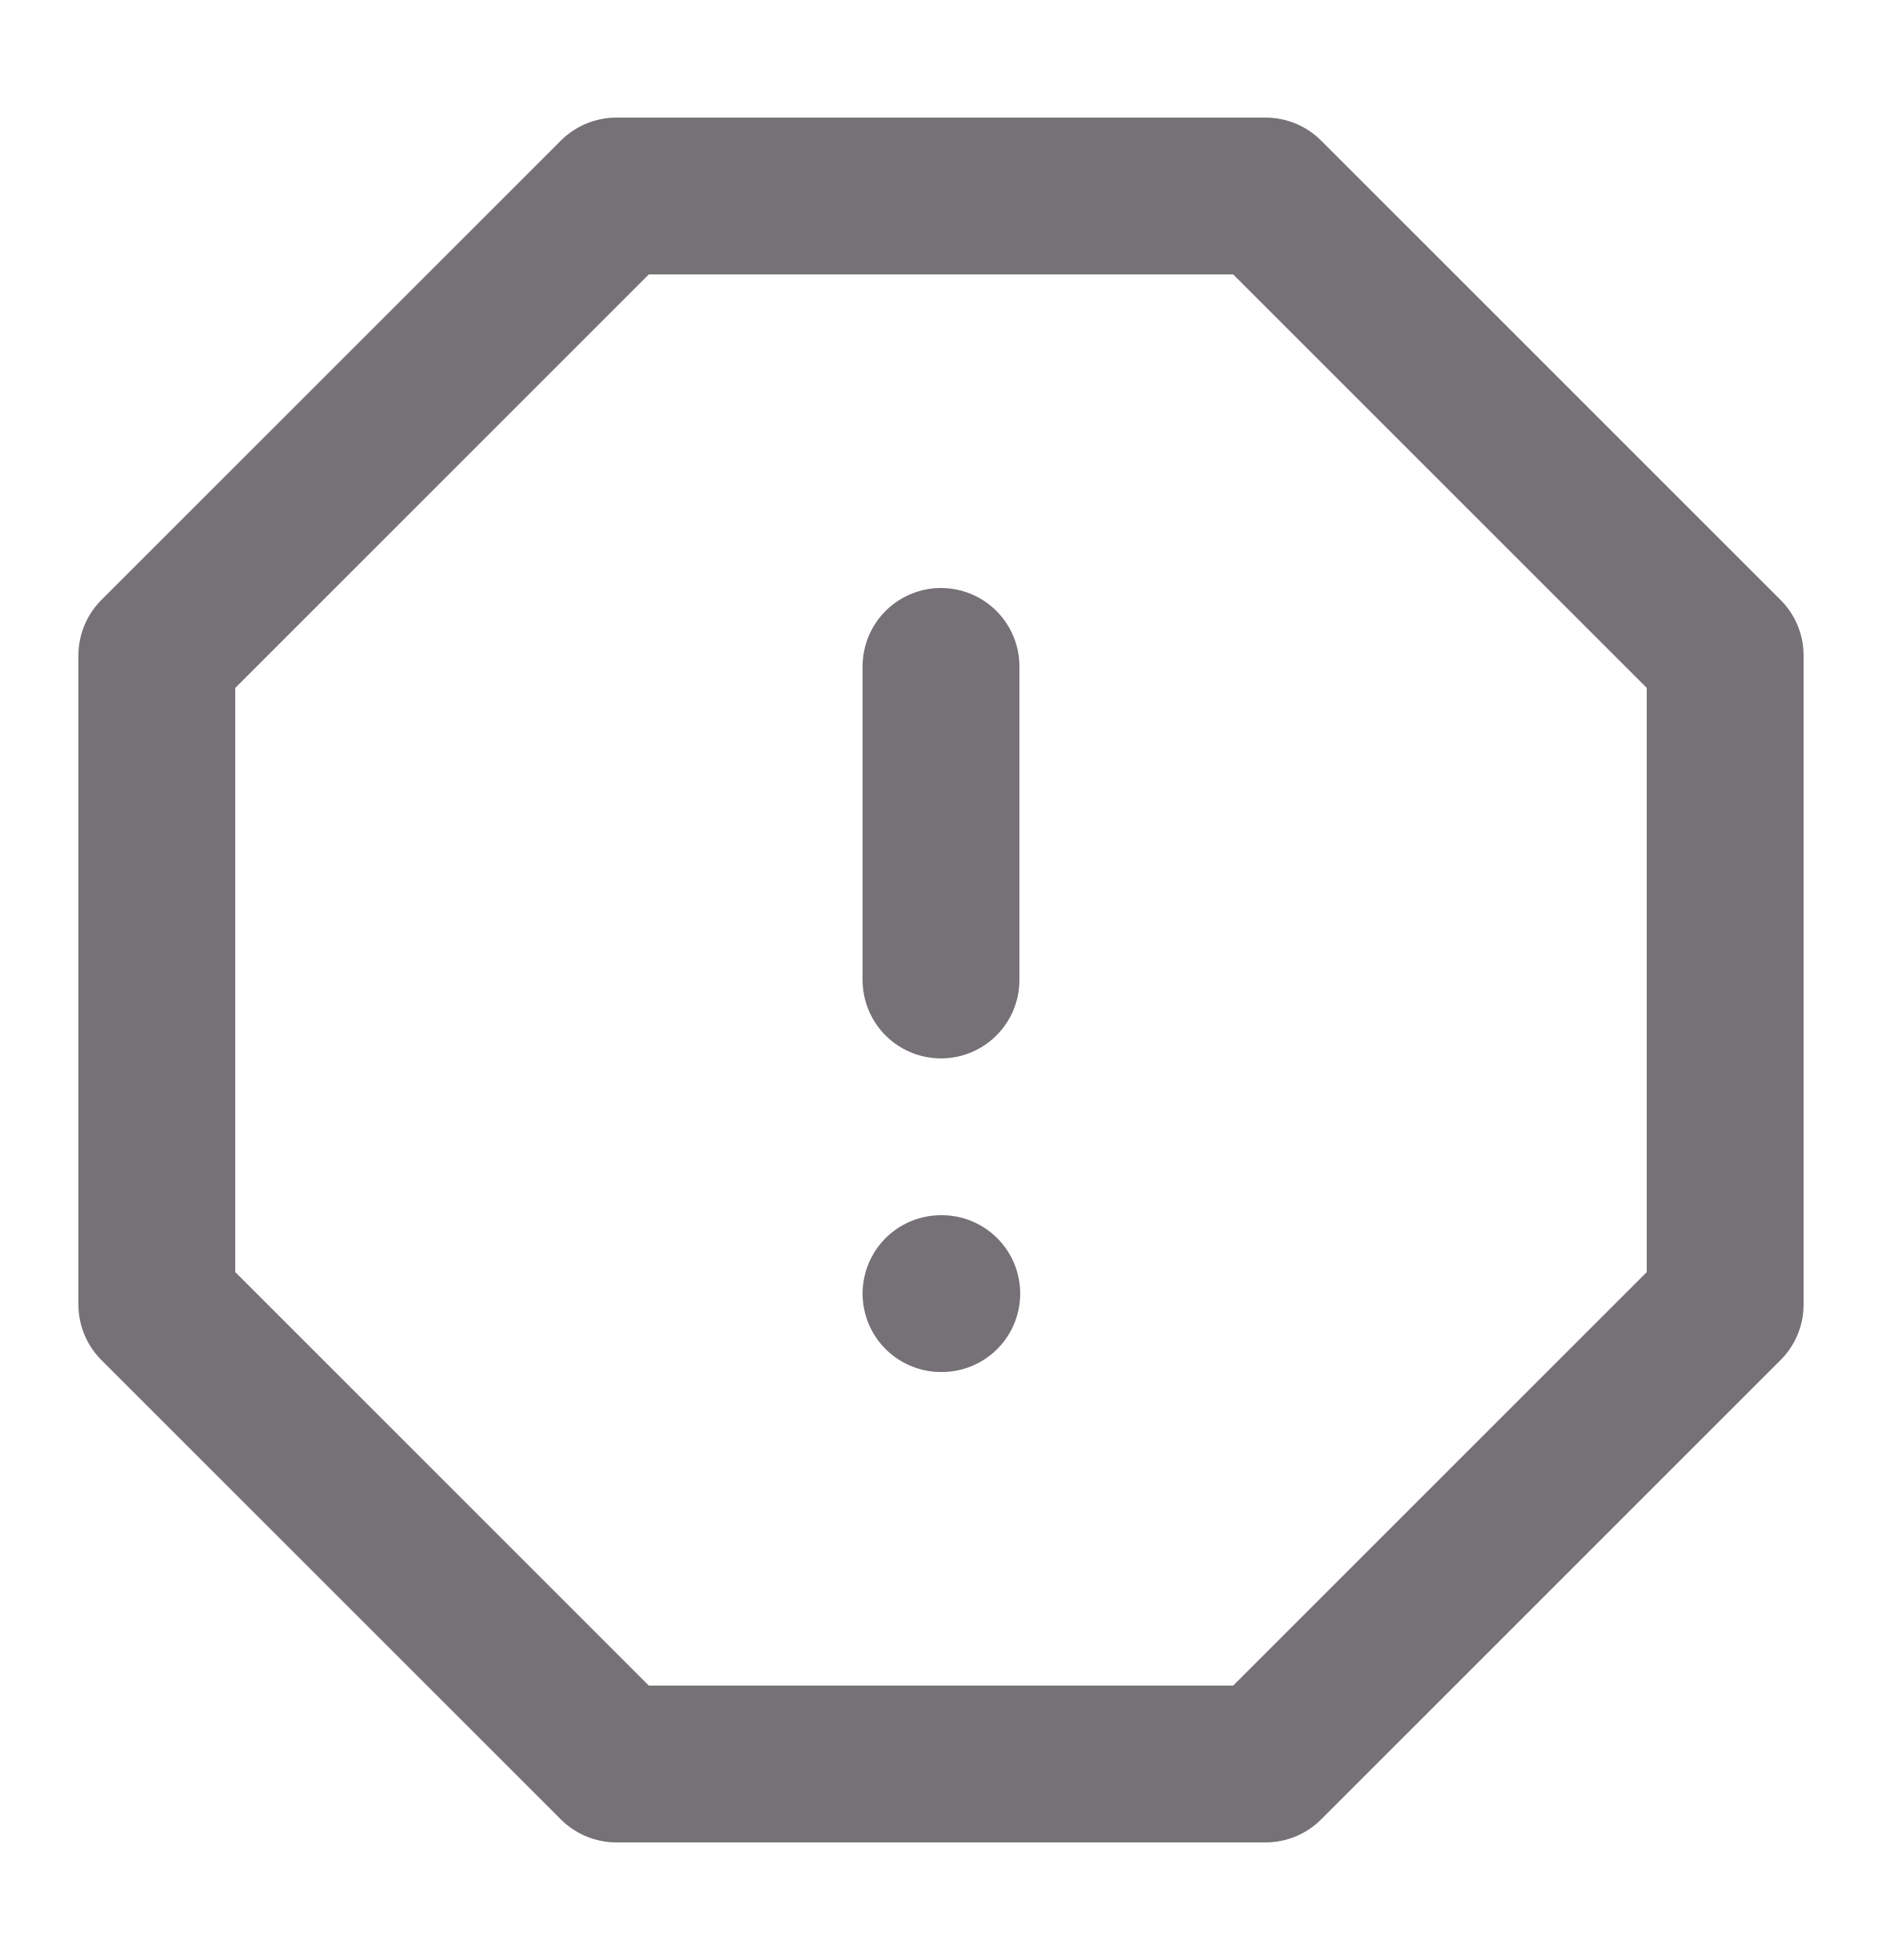
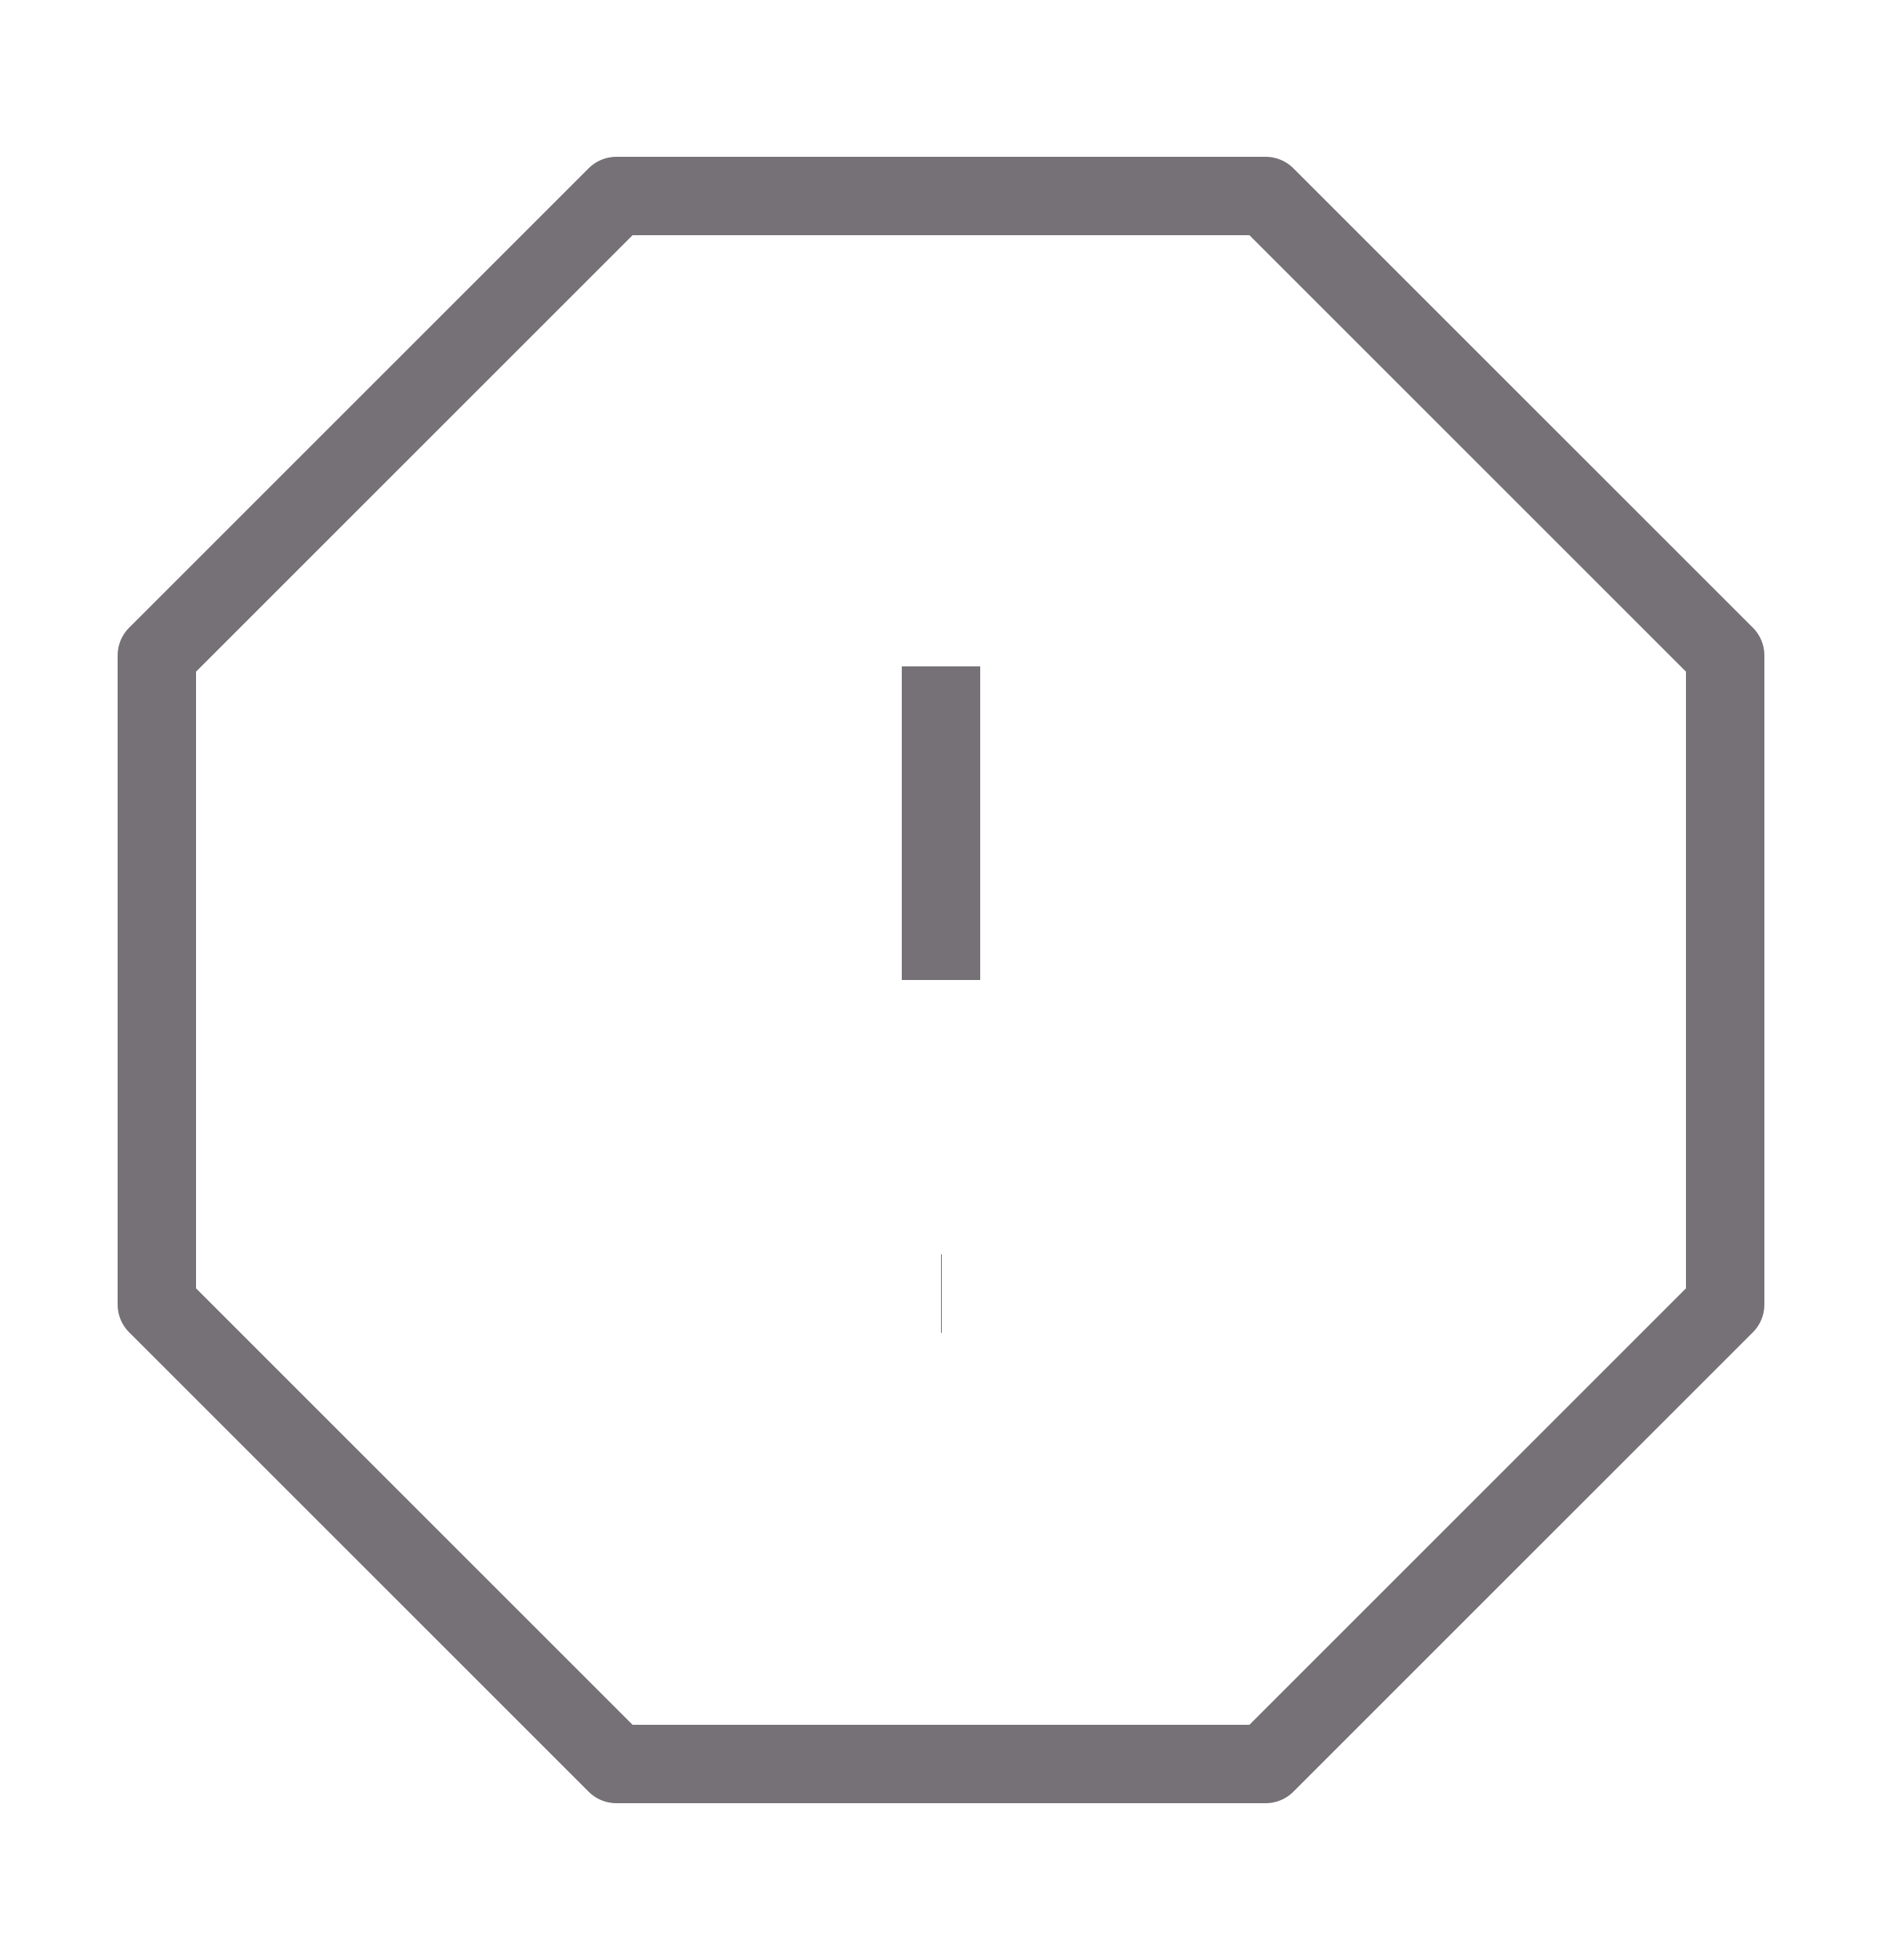
<svg xmlns="http://www.w3.org/2000/svg" width="24" height="25" viewBox="0 0 24 25" fill="none">
-   <path d="M12 8.5V12.5M12 16.5H12.01M7.86 2.5H16.14L22 8.36V16.64L16.14 22.5H7.86L2 16.64V8.36L7.86 2.5Z" stroke="#767177" stroke-width="2" stroke-linecap="round" stroke-linejoin="round" />
+   <path d="M12 8.5V12.5M12 16.5H12.01M7.86 2.5H16.14L22 8.36V16.64L16.14 22.5H7.86L2 16.64V8.36L7.86 2.5Z" stroke="#767177" strokeWidth="2" strokeLinecap="round" stroke-linejoin="round" />
</svg>
